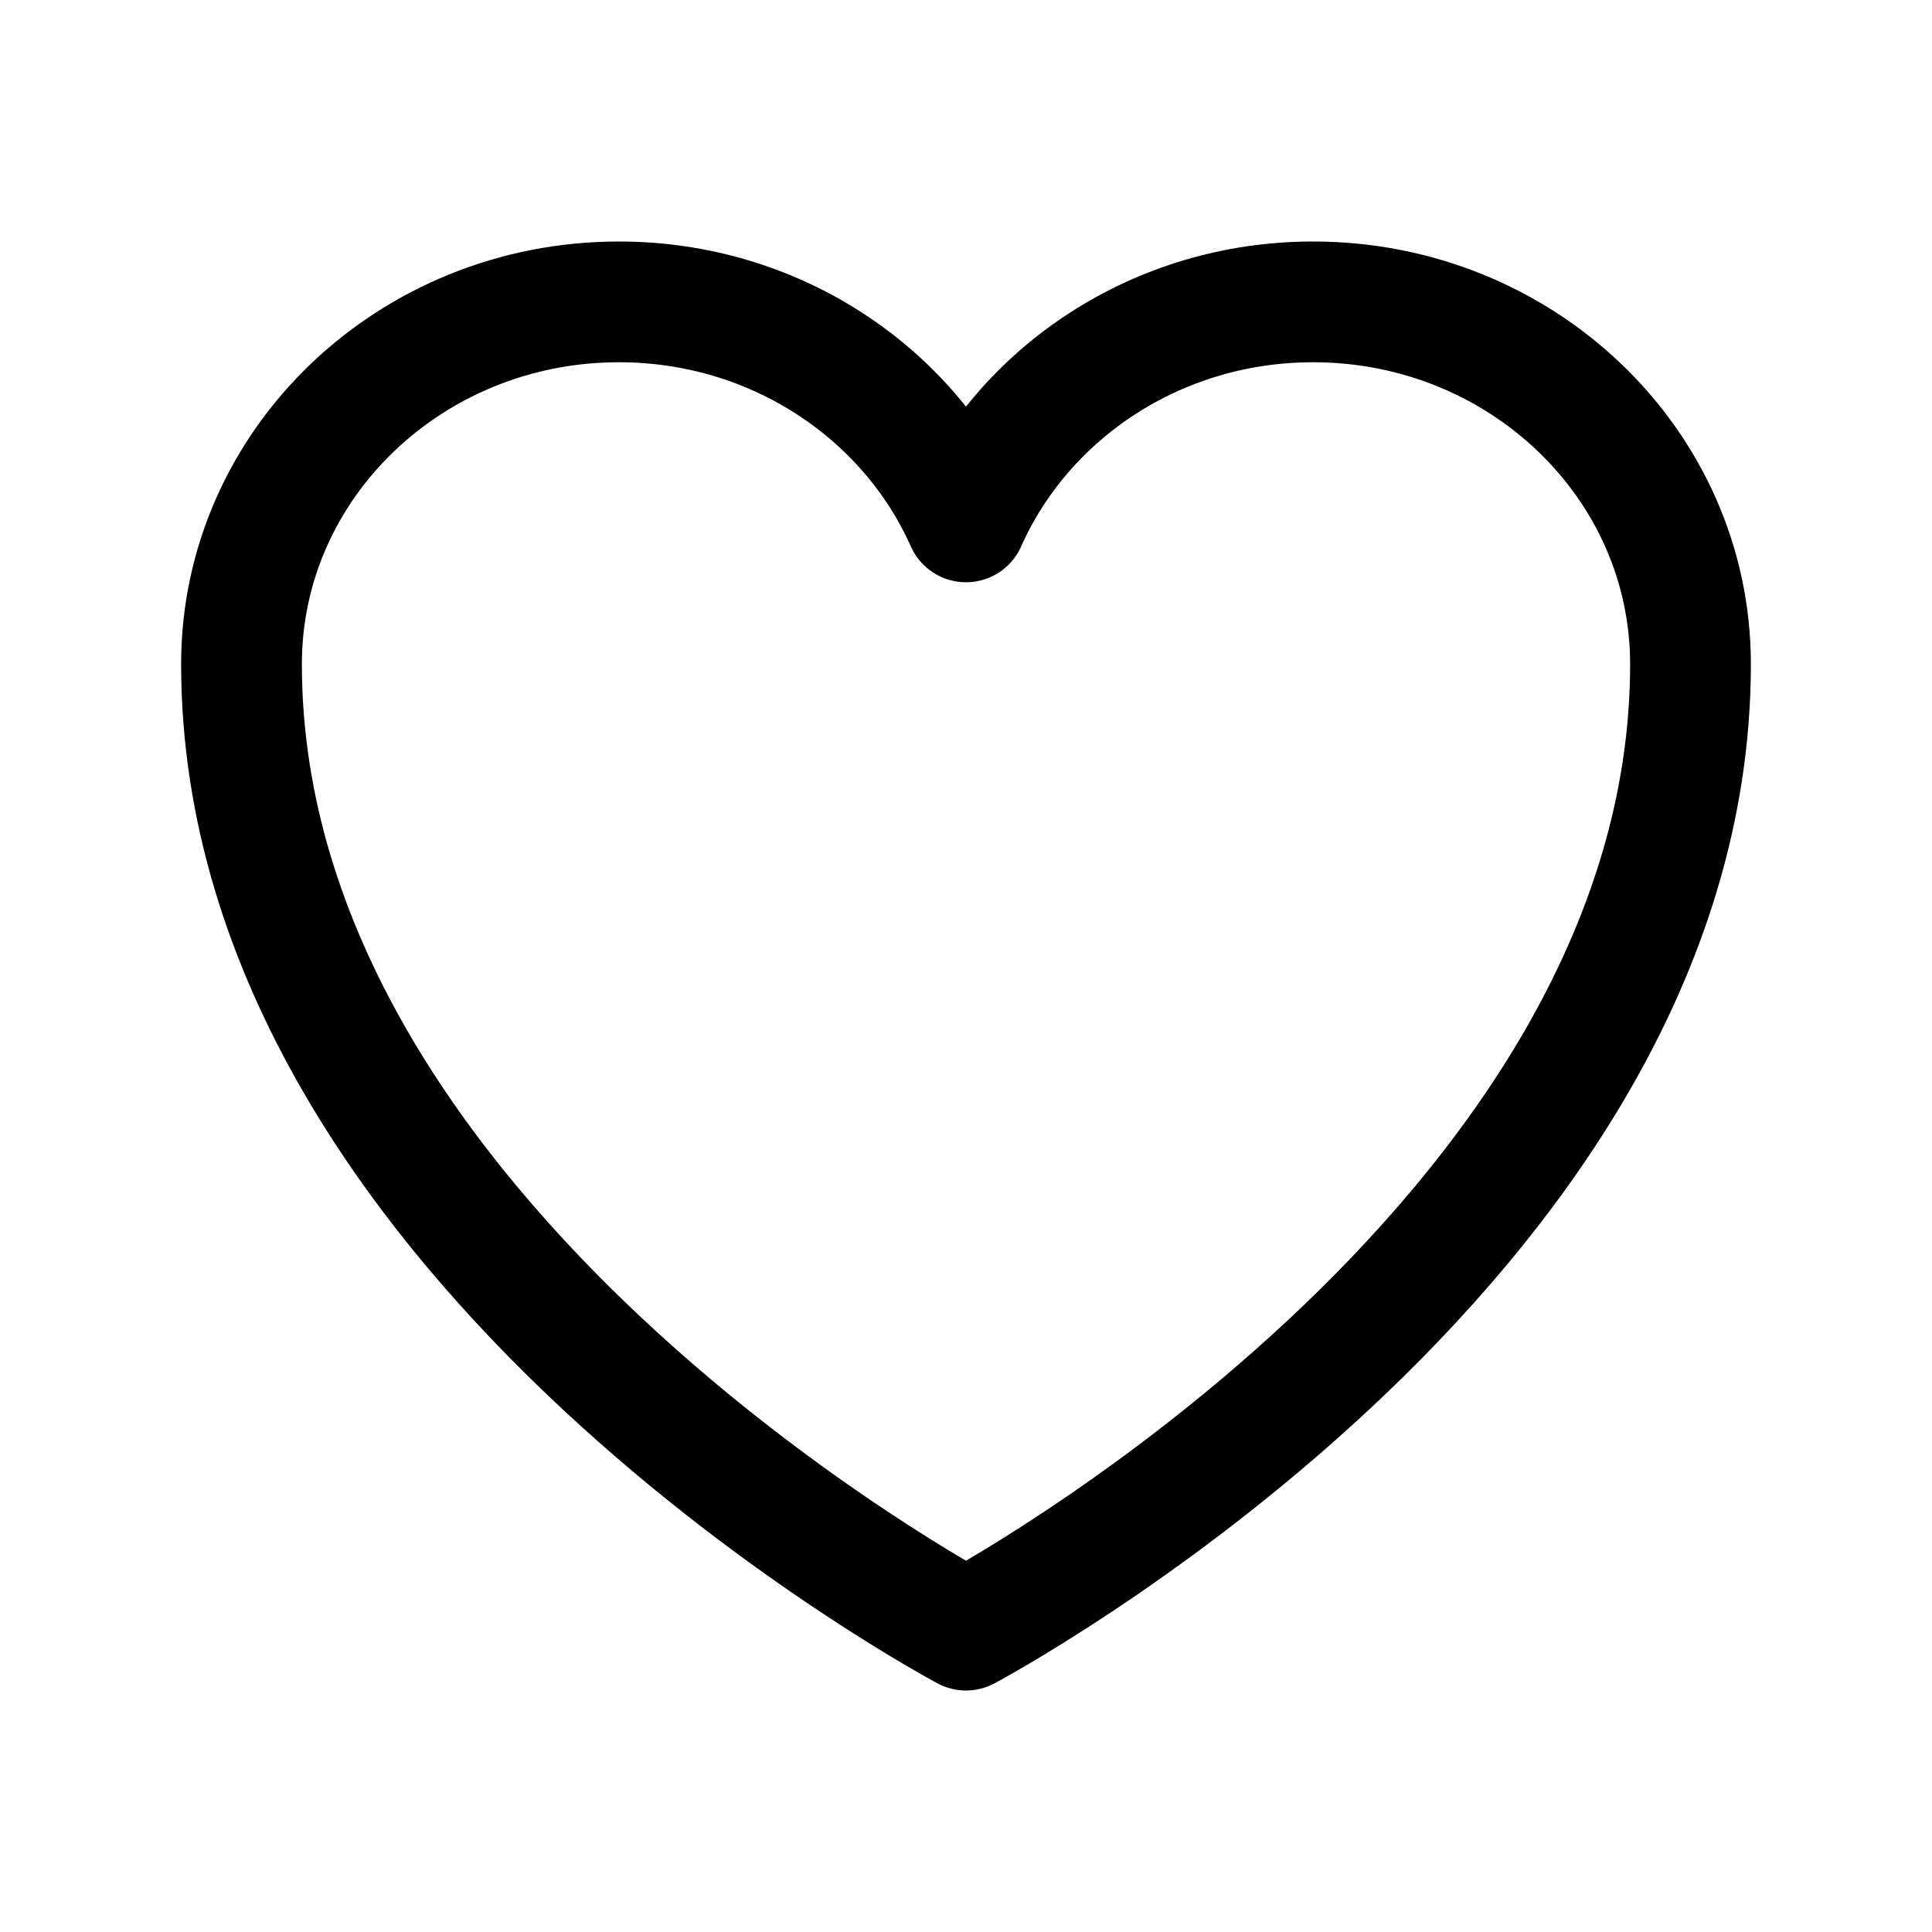
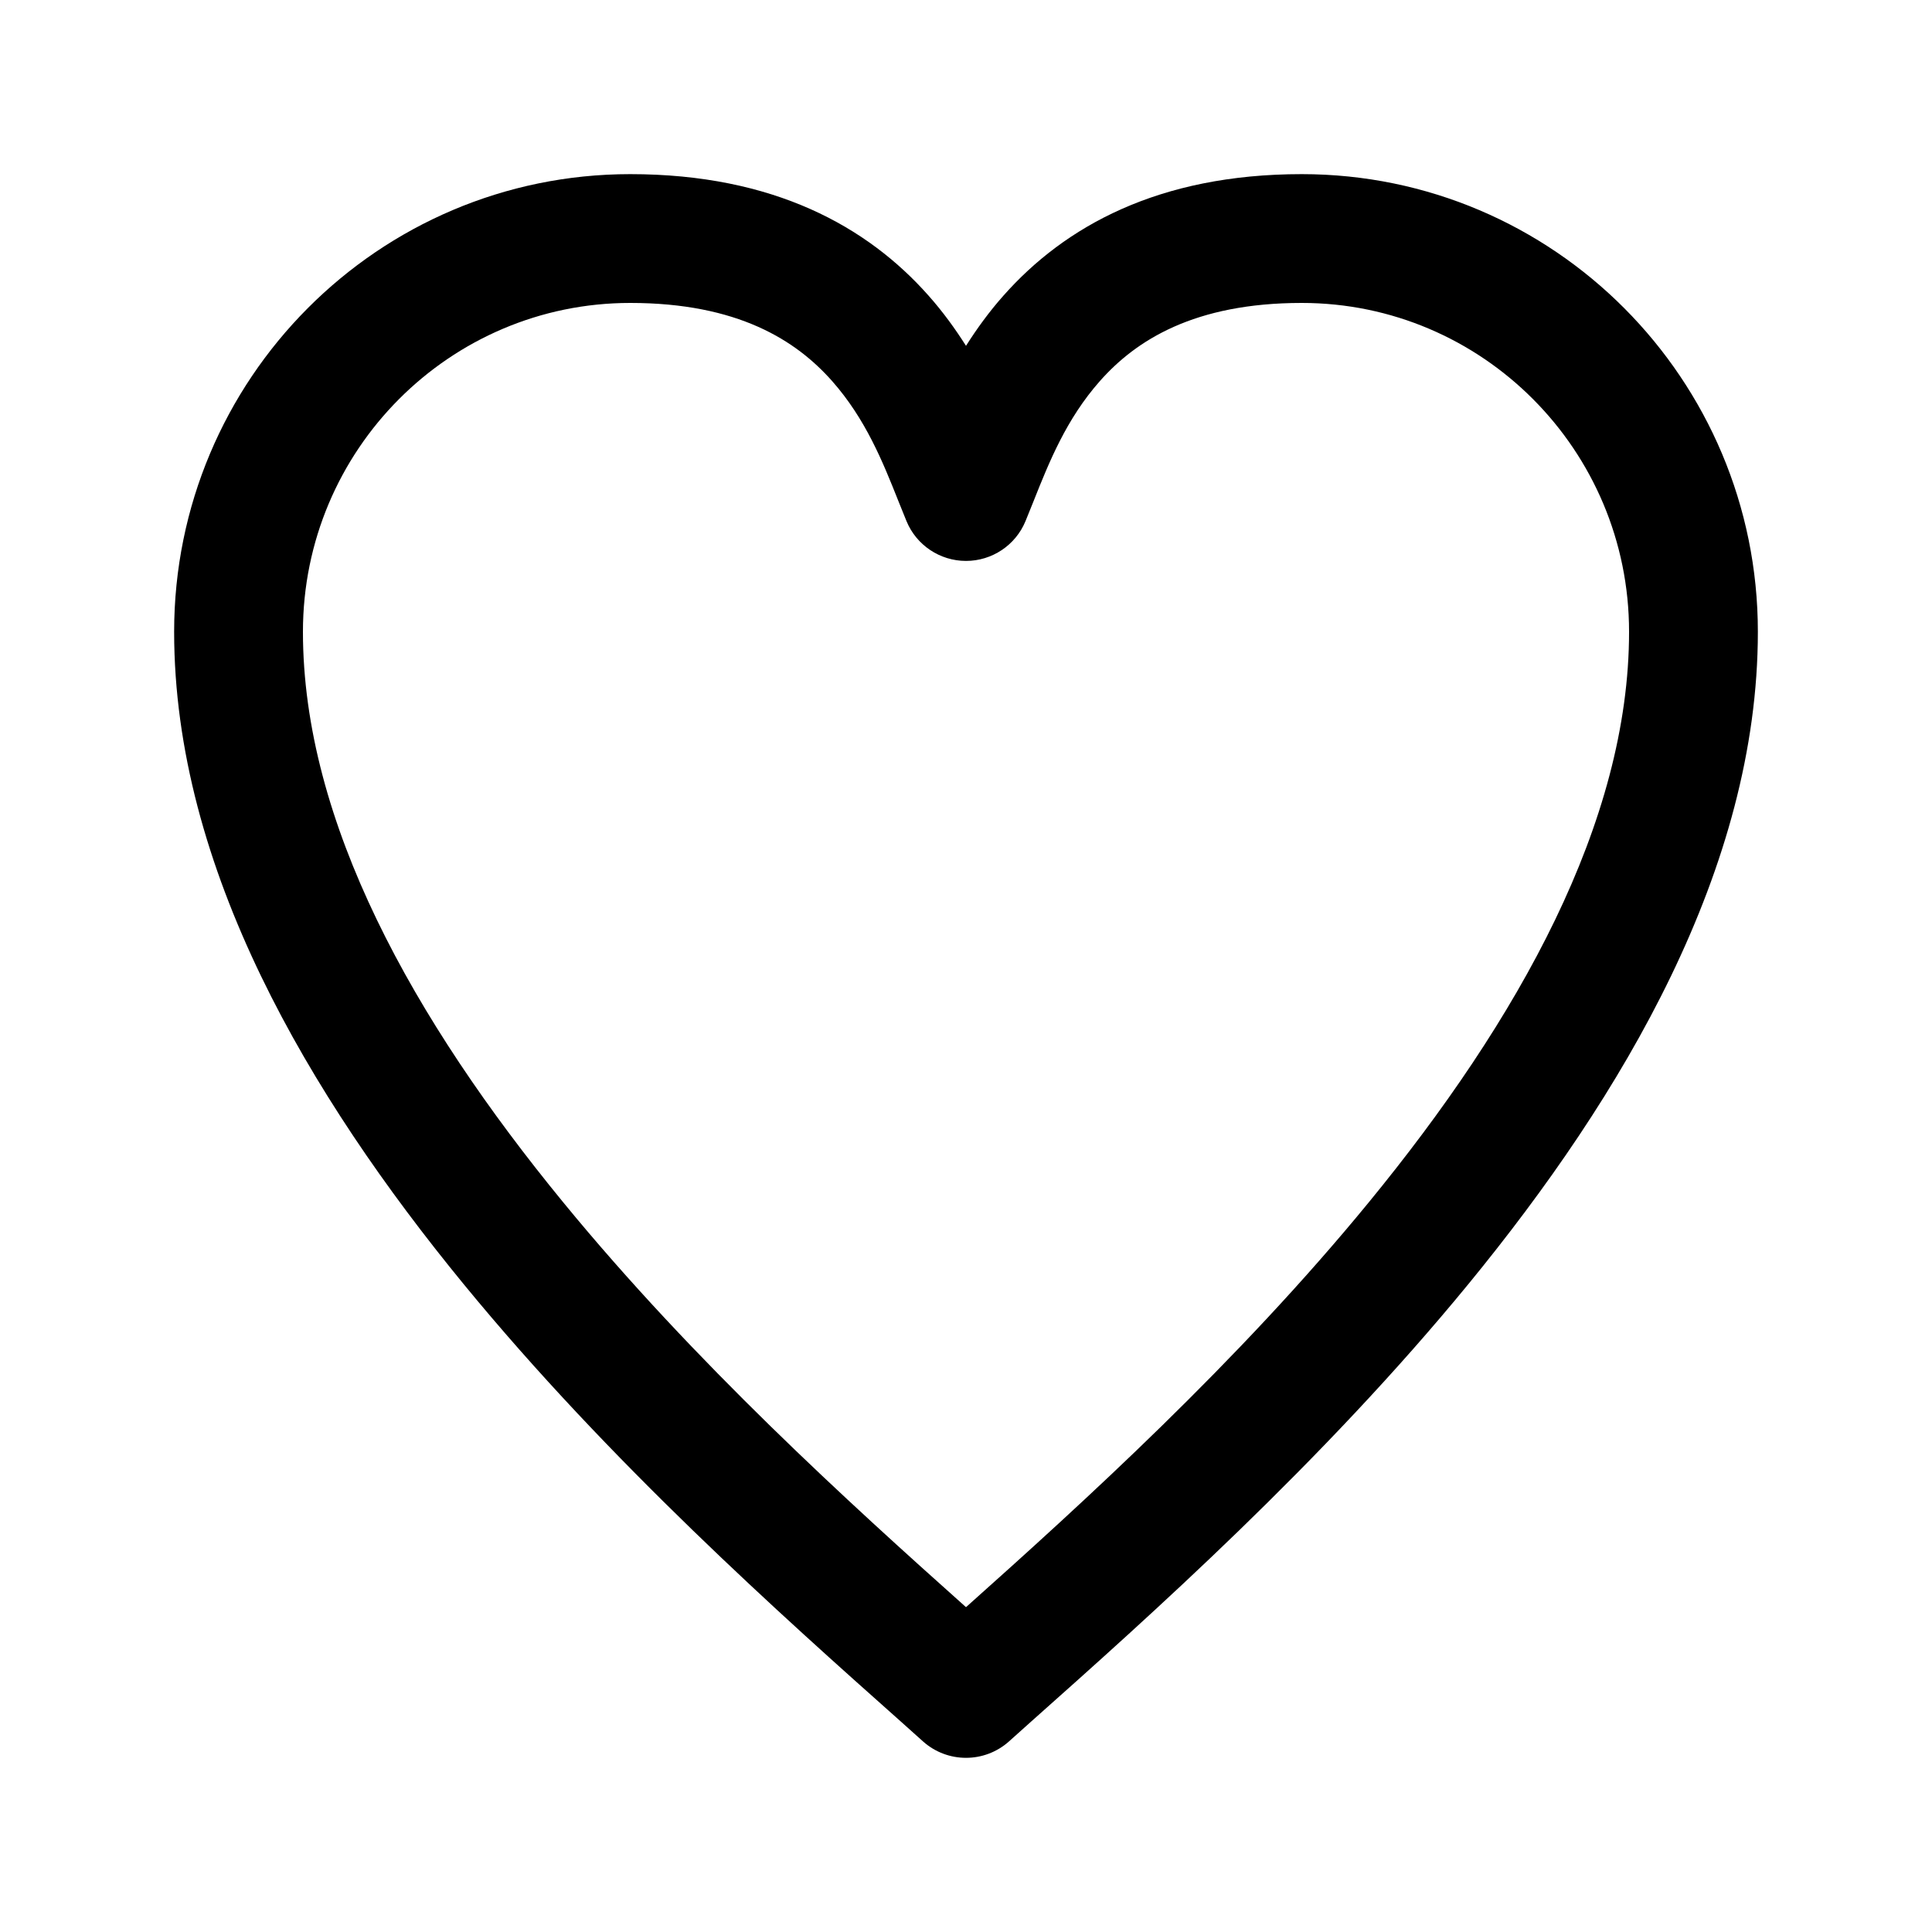
- <svg xmlns="http://www.w3.org/2000/svg" width="24" height="24" fill="none" viewBox="0 0 24 24" stroke-width="1.5" stroke="currentColor">
-   <path d="M21 8.25C21 5.765 18.901 3.75 16.312 3.75C14.377 3.75 12.715 4.876 12 6.483C11.285 4.876 9.623 3.75 7.688 3.75C5.099 3.75 3 5.765 3 8.25C3 15.471 12 20.25 12 20.25C12 20.25 21 15.471 21 8.25Z" stroke-linecap="round" stroke-linejoin="round" />
+ <svg xmlns="http://www.w3.org/2000/svg" width="15" height="15" viewBox="0 0 15 15" fill="none">
+   <path fill-rule="evenodd" clip-rule="evenodd" d="M4.893 2.352C3.492 2.352 2.352 3.494 2.352 4.905C2.352 6.382 3.21 7.917 4.373 9.335C5.394 10.581 6.595 11.67 7.5 12.478C8.405 11.67 9.606 10.581 10.627 9.335C11.79 7.917 12.648 6.382 12.648 4.905C12.648 3.494 11.508 2.352 10.107 2.352C9.271 2.352 8.819 2.643 8.54 2.958C8.279 3.253 8.146 3.586 8.025 3.89C8.004 3.943 7.983 3.995 7.962 4.046C7.885 4.233 7.702 4.355 7.5 4.355C7.298 4.355 7.115 4.233 7.038 4.046C7.017 3.995 6.996 3.943 6.975 3.89C6.854 3.586 6.721 3.253 6.46 2.958C6.181 2.643 5.729 2.352 4.893 2.352ZM1.352 4.905C1.352 2.945 2.936 1.352 4.893 1.352C6.008 1.352 6.735 1.76 7.209 2.295C7.321 2.421 7.417 2.554 7.5 2.685C7.583 2.554 7.679 2.421 7.791 2.295C8.265 1.76 8.992 1.352 10.107 1.352C12.064 1.352 13.648 2.945 13.648 4.905C13.648 6.74 12.601 8.505 11.401 9.969C10.264 11.356 8.922 12.551 8.006 13.366C7.946 13.419 7.889 13.471 7.833 13.521C7.643 13.69 7.357 13.69 7.167 13.521C7.111 13.471 7.054 13.419 6.994 13.366C6.078 12.551 4.736 11.356 3.599 9.969C2.399 8.505 1.352 6.74 1.352 4.905Z" fill="currentColor" />
</svg>
